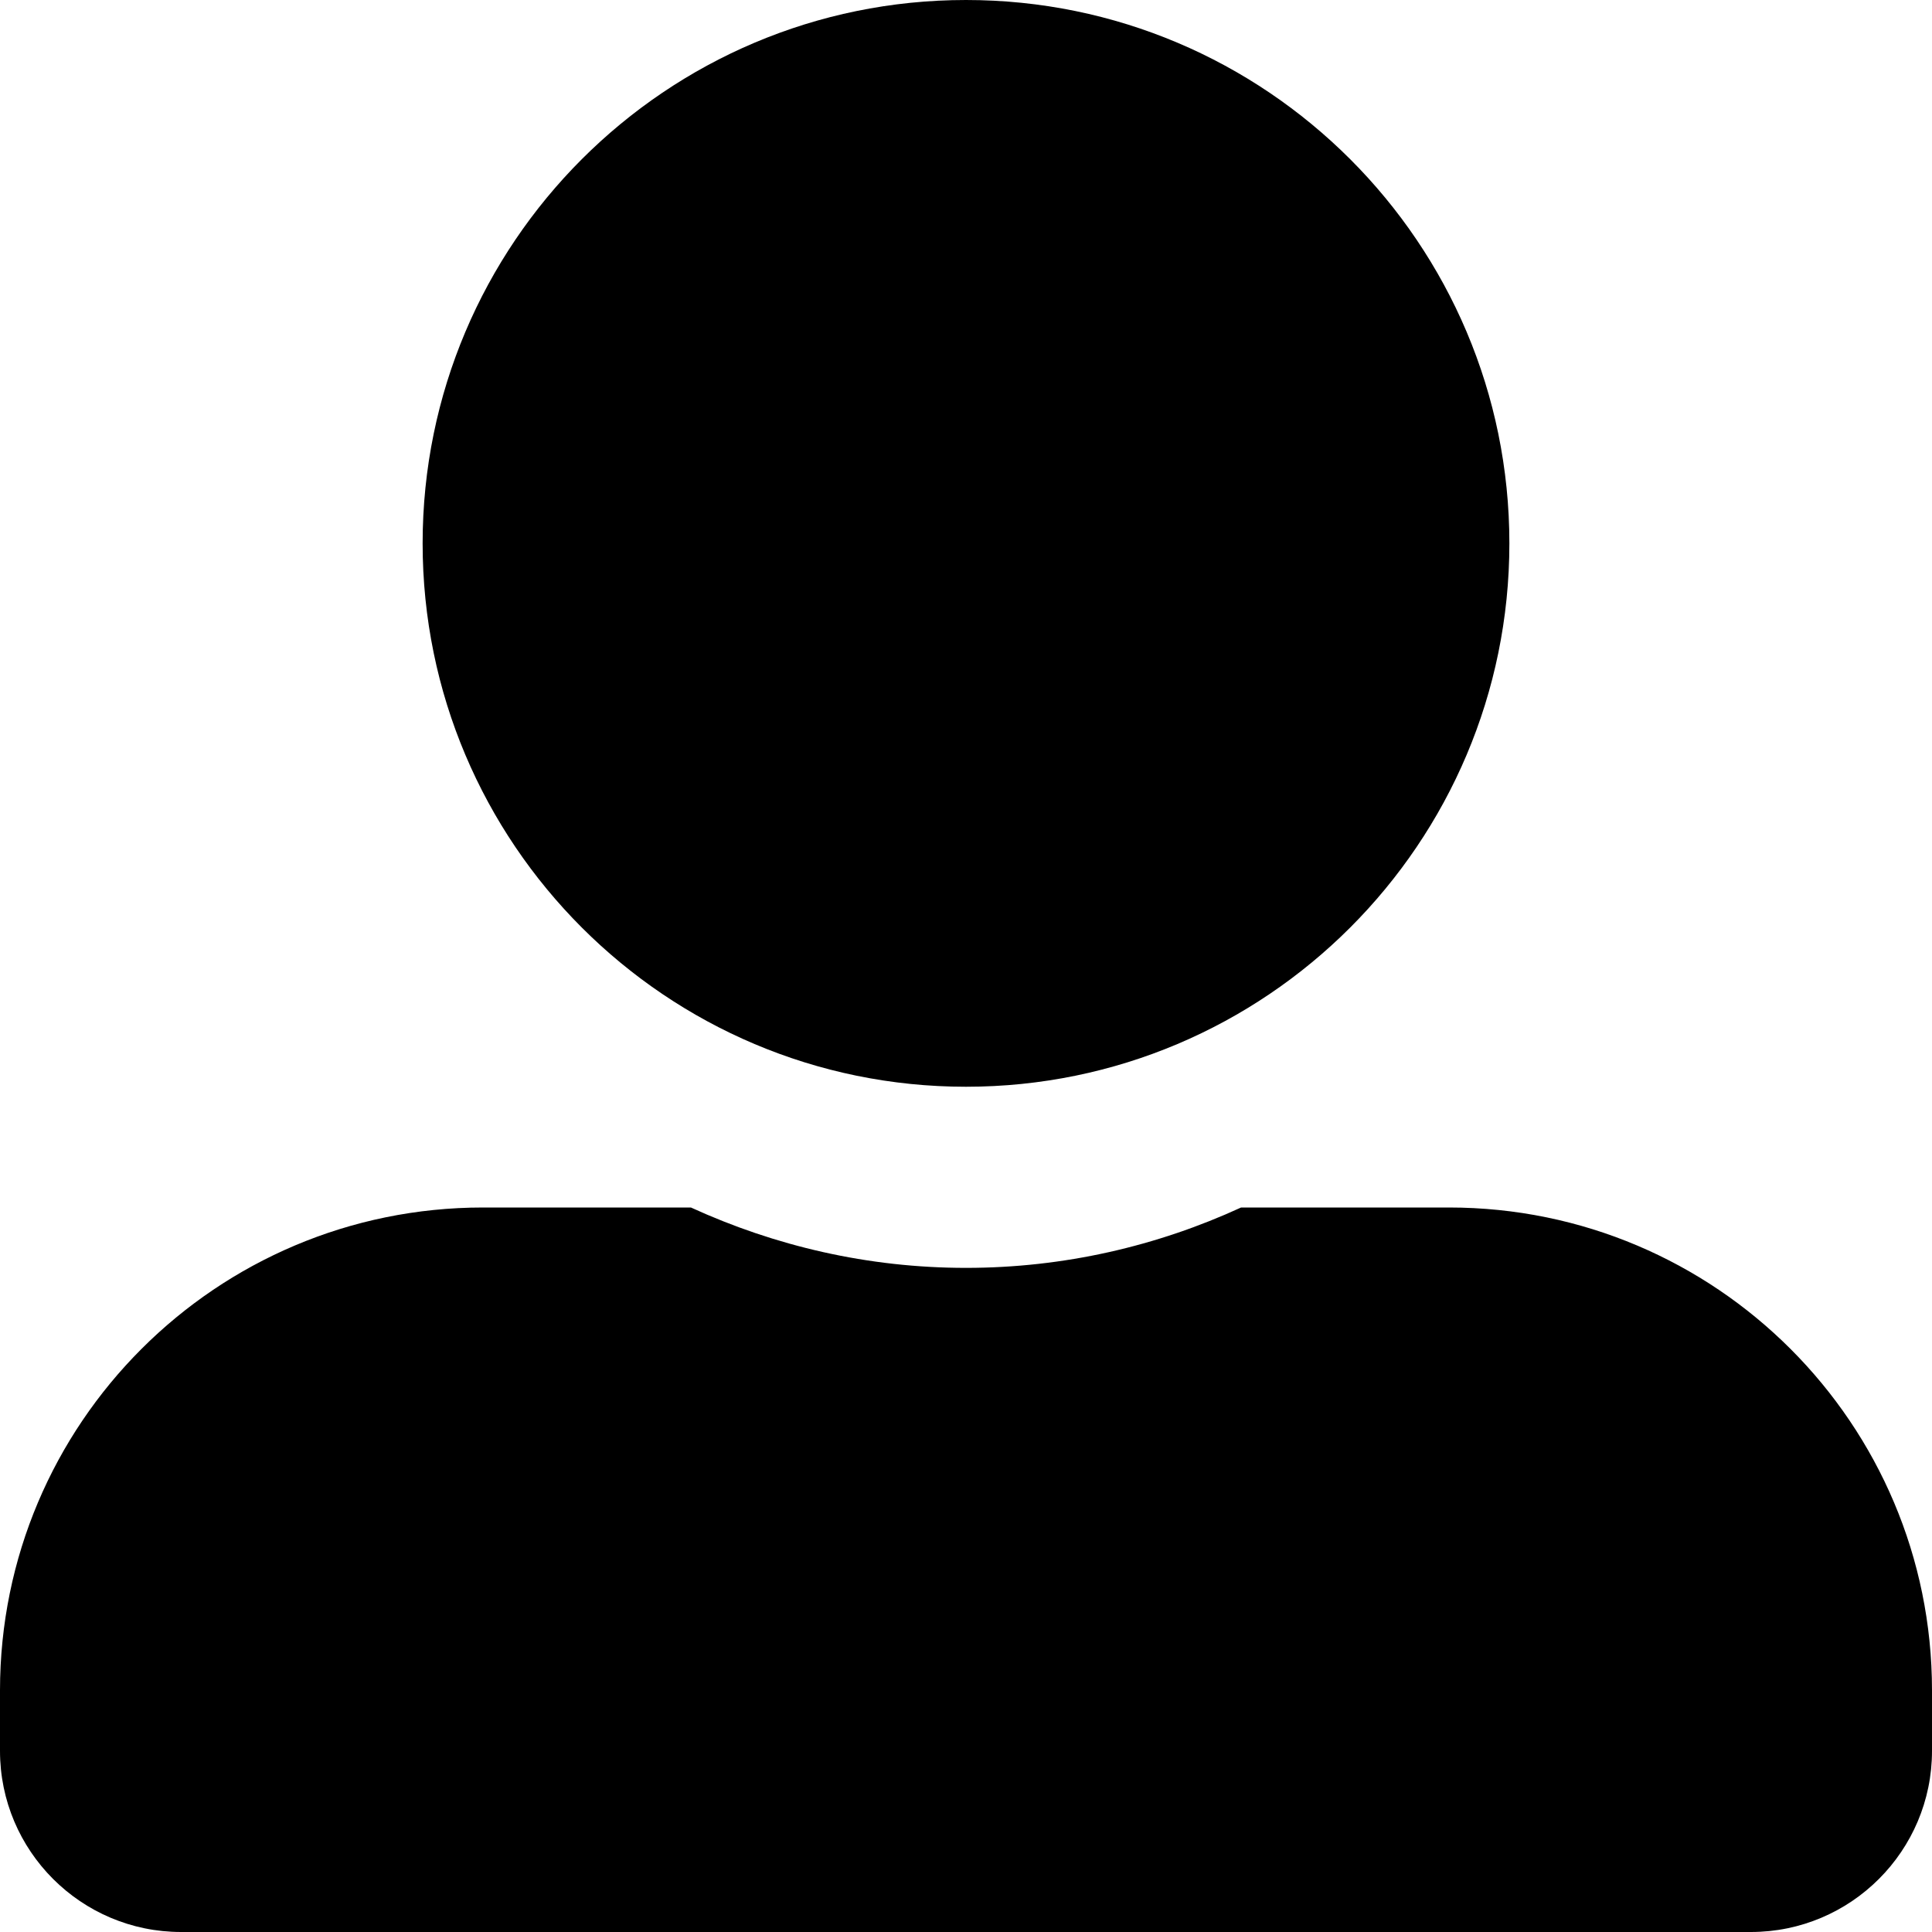
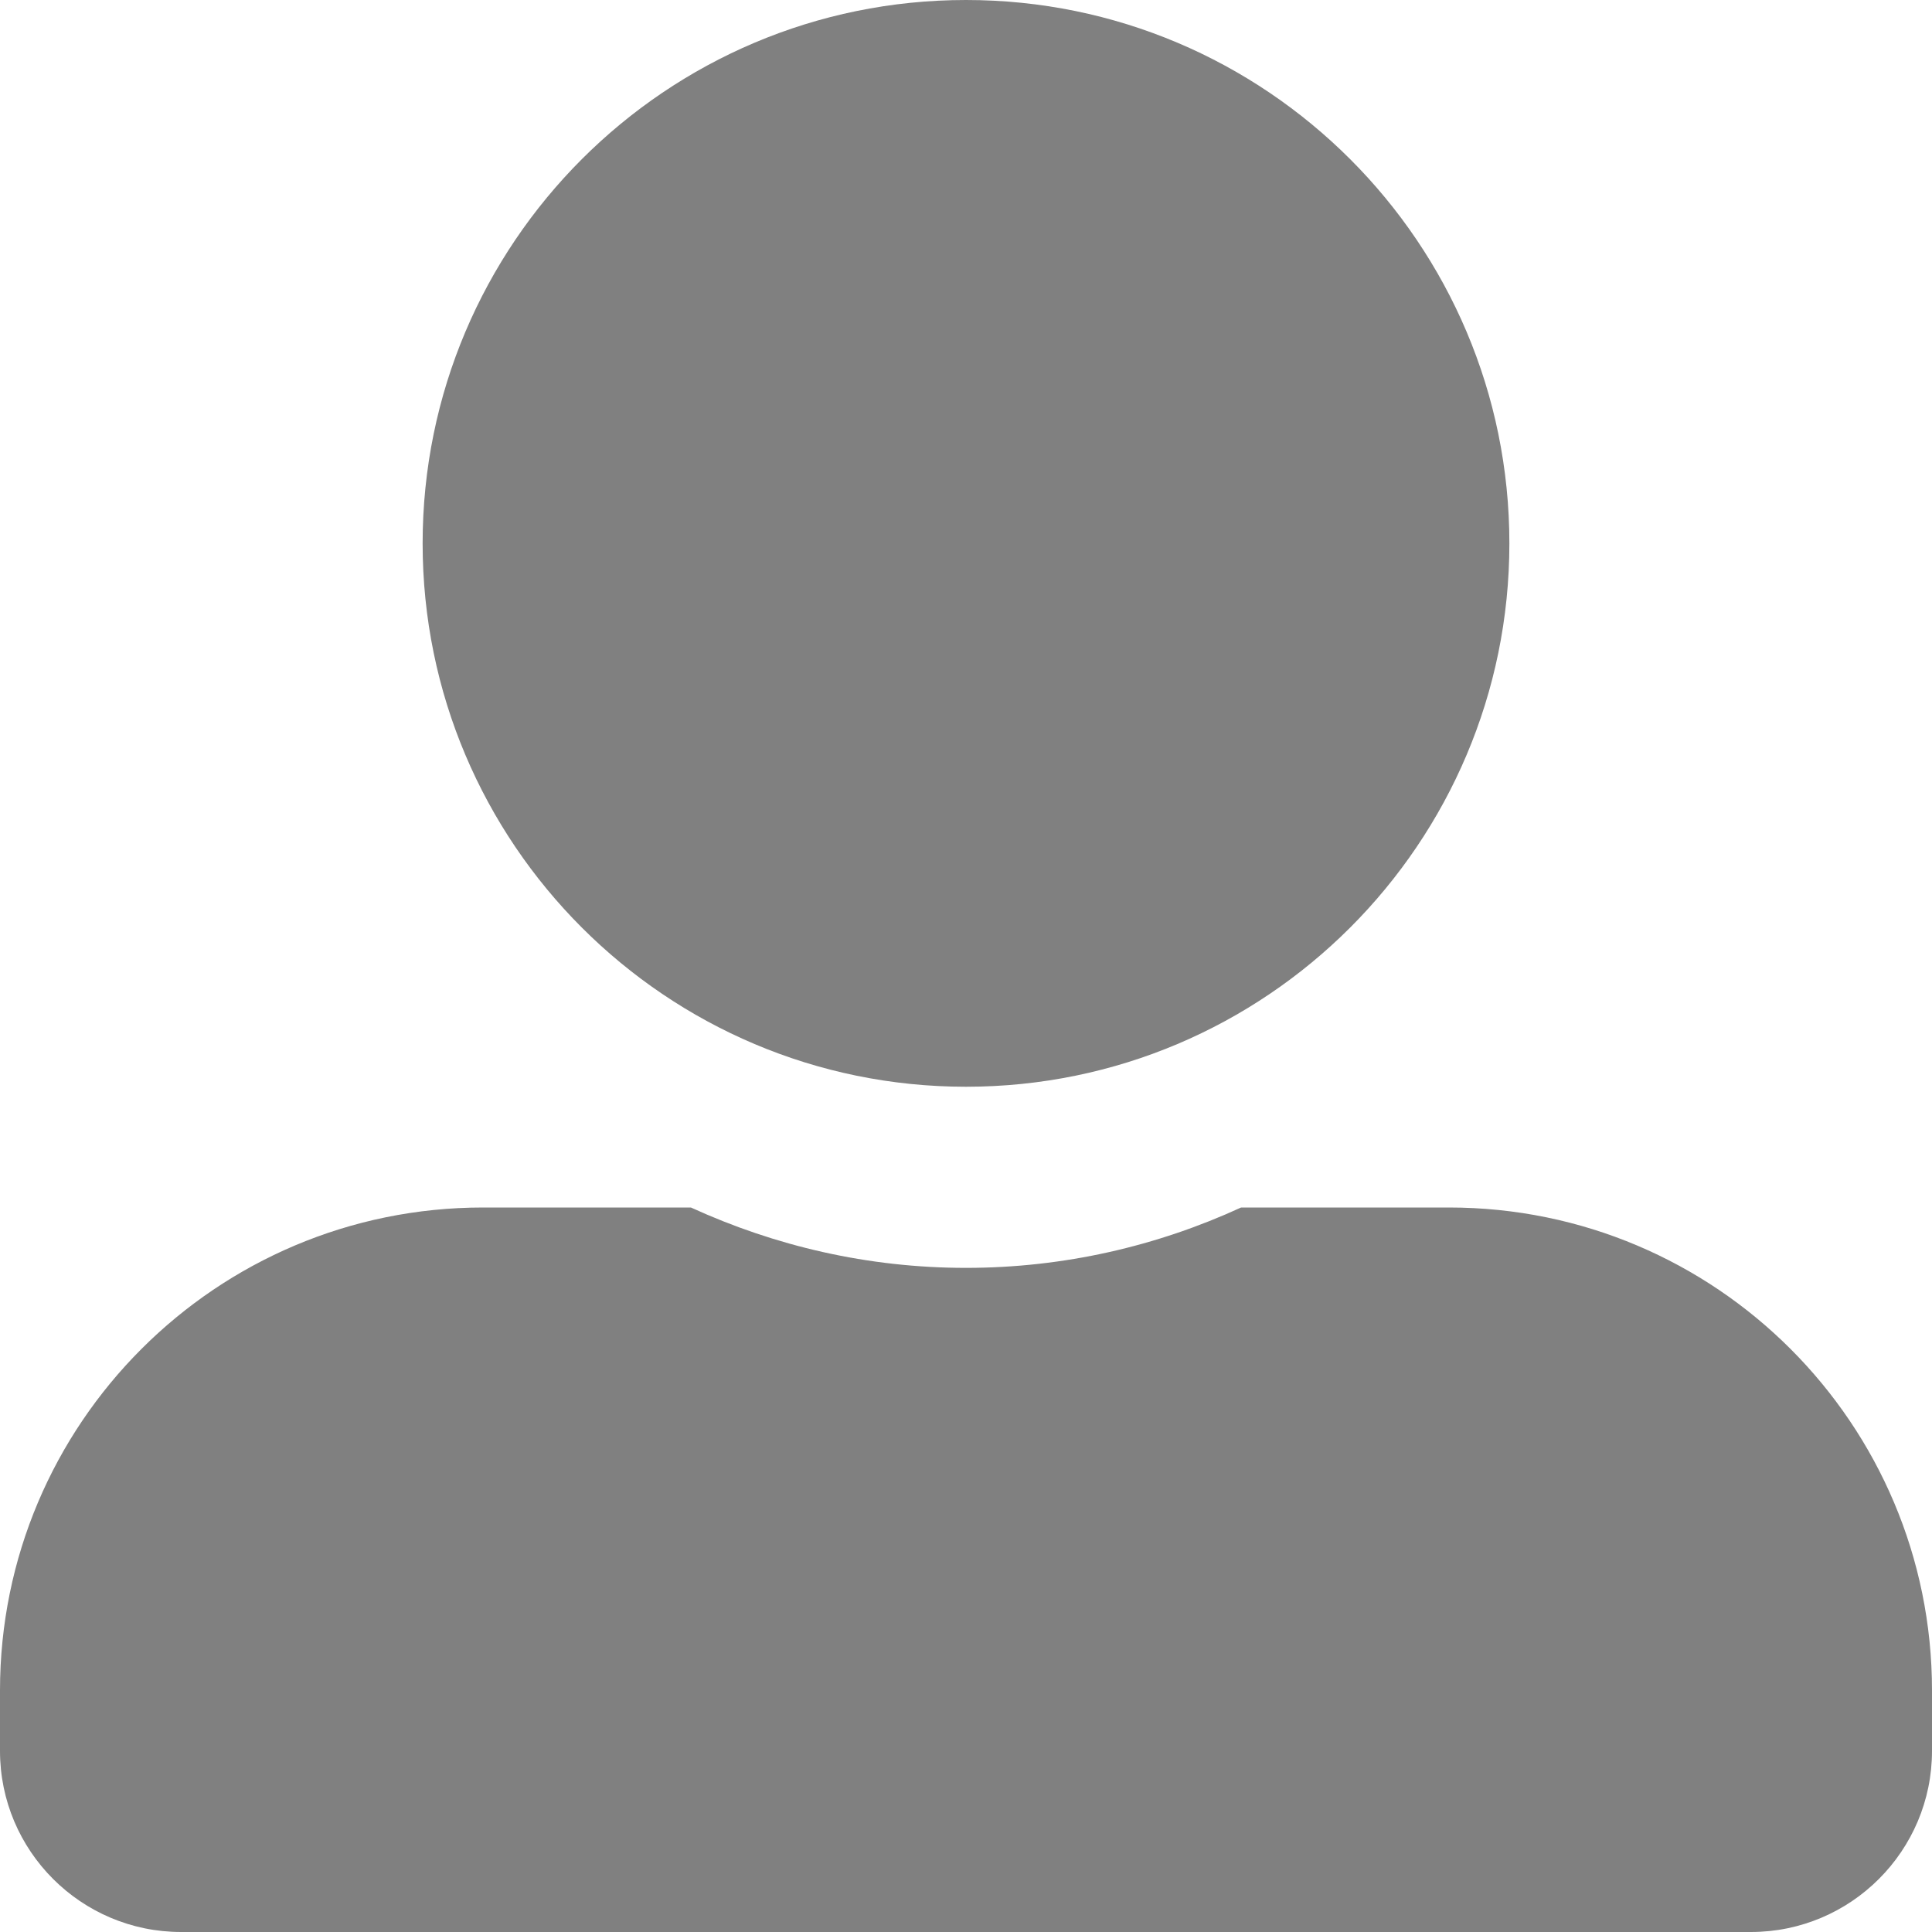
<svg xmlns="http://www.w3.org/2000/svg" aria-hidden="true" focusable="false" data-prefix="fas" data-icon="user-alt" class="svg-inline--fa fa-user-alt fa-w-16" role="img" viewBox="0 0 512 512">
-   <path fill="currentColor" d="M256 288c79.5 0 144-64.5 144-144S335.5 0 256 0 112 64.5 112 144s64.5 144 144 144zm128 32h-55.1c-22.2 10.2-46.9 16-72.9 16s-50.6-5.8-72.9-16H128C57.3 320 0 377.3 0 448v16c0 26.5 21.5 48 48 48h416c26.5 0 48-21.5 48-48v-16c0-70.7-57.3-128-128-128z" />
+   <path fill="gray" d="M256 288c79.5 0 144-64.5 144-144S335.5 0 256 0 112 64.5 112 144s64.5 144 144 144zm128 32h-55.1c-22.2 10.2-46.9 16-72.9 16s-50.6-5.8-72.9-16H128C57.3 320 0 377.3 0 448v16c0 26.5 21.5 48 48 48h416c26.5 0 48-21.5 48-48v-16c0-70.7-57.3-128-128-128z" />
</svg>
